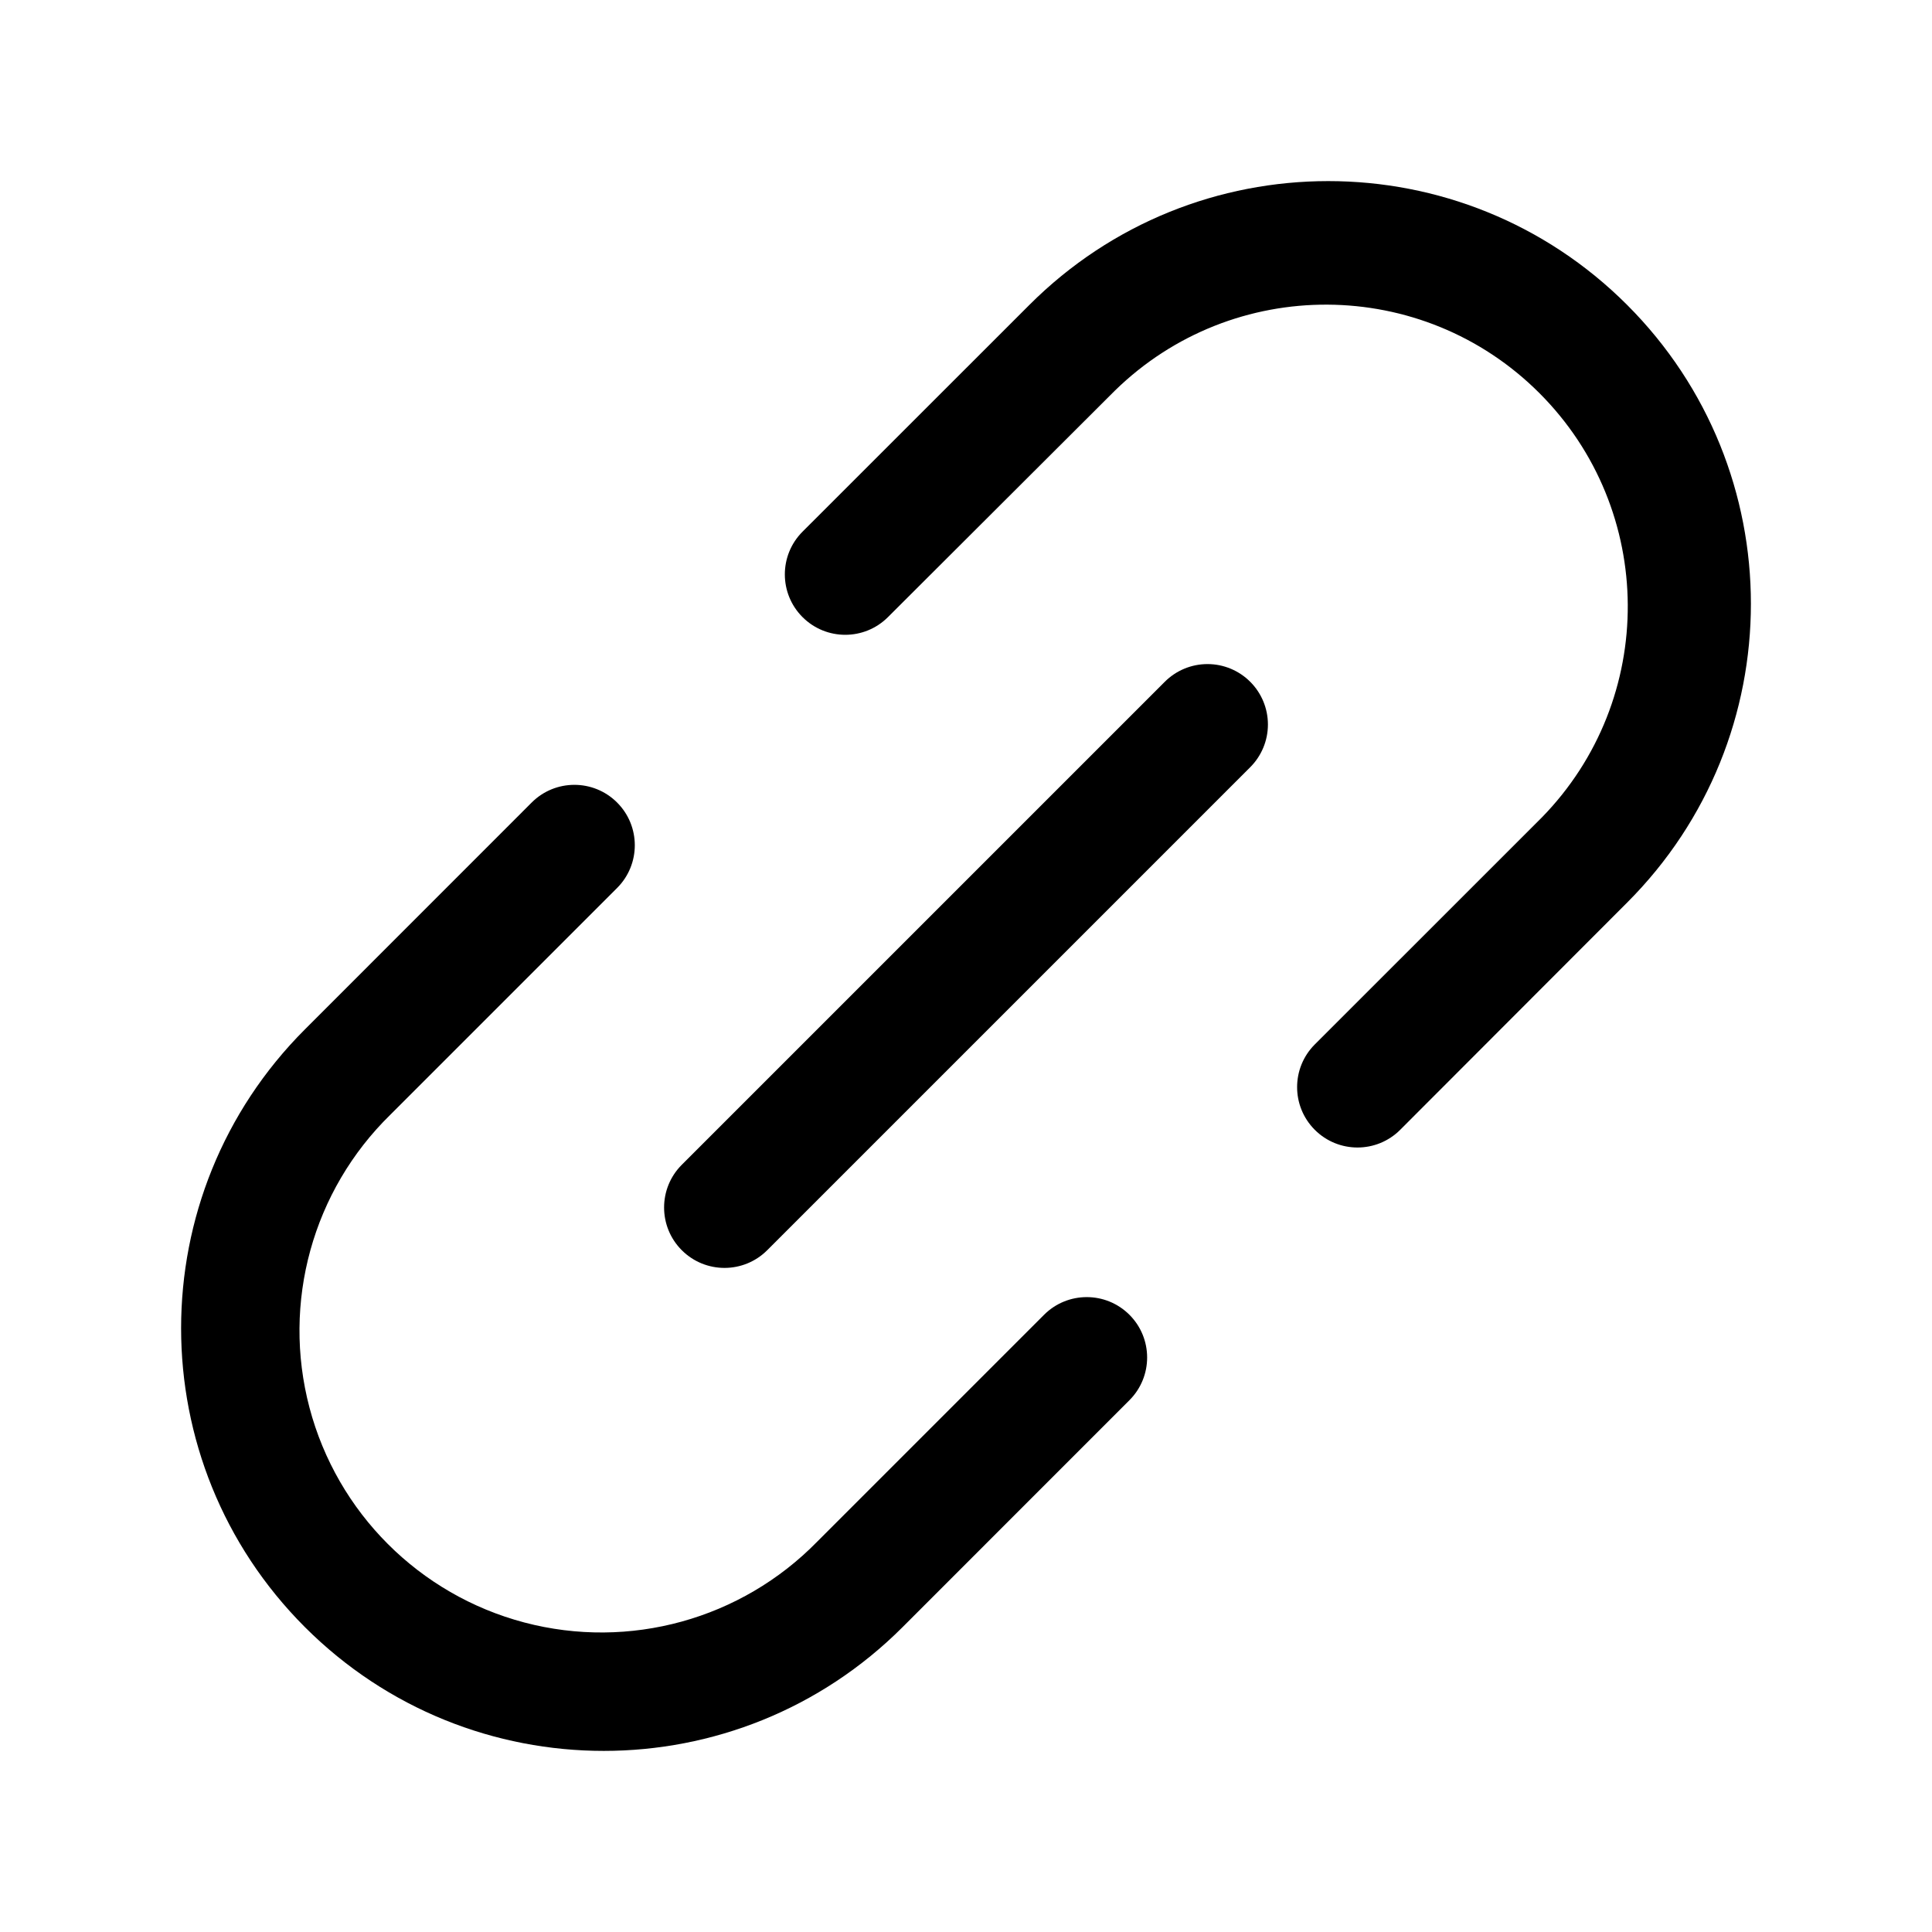
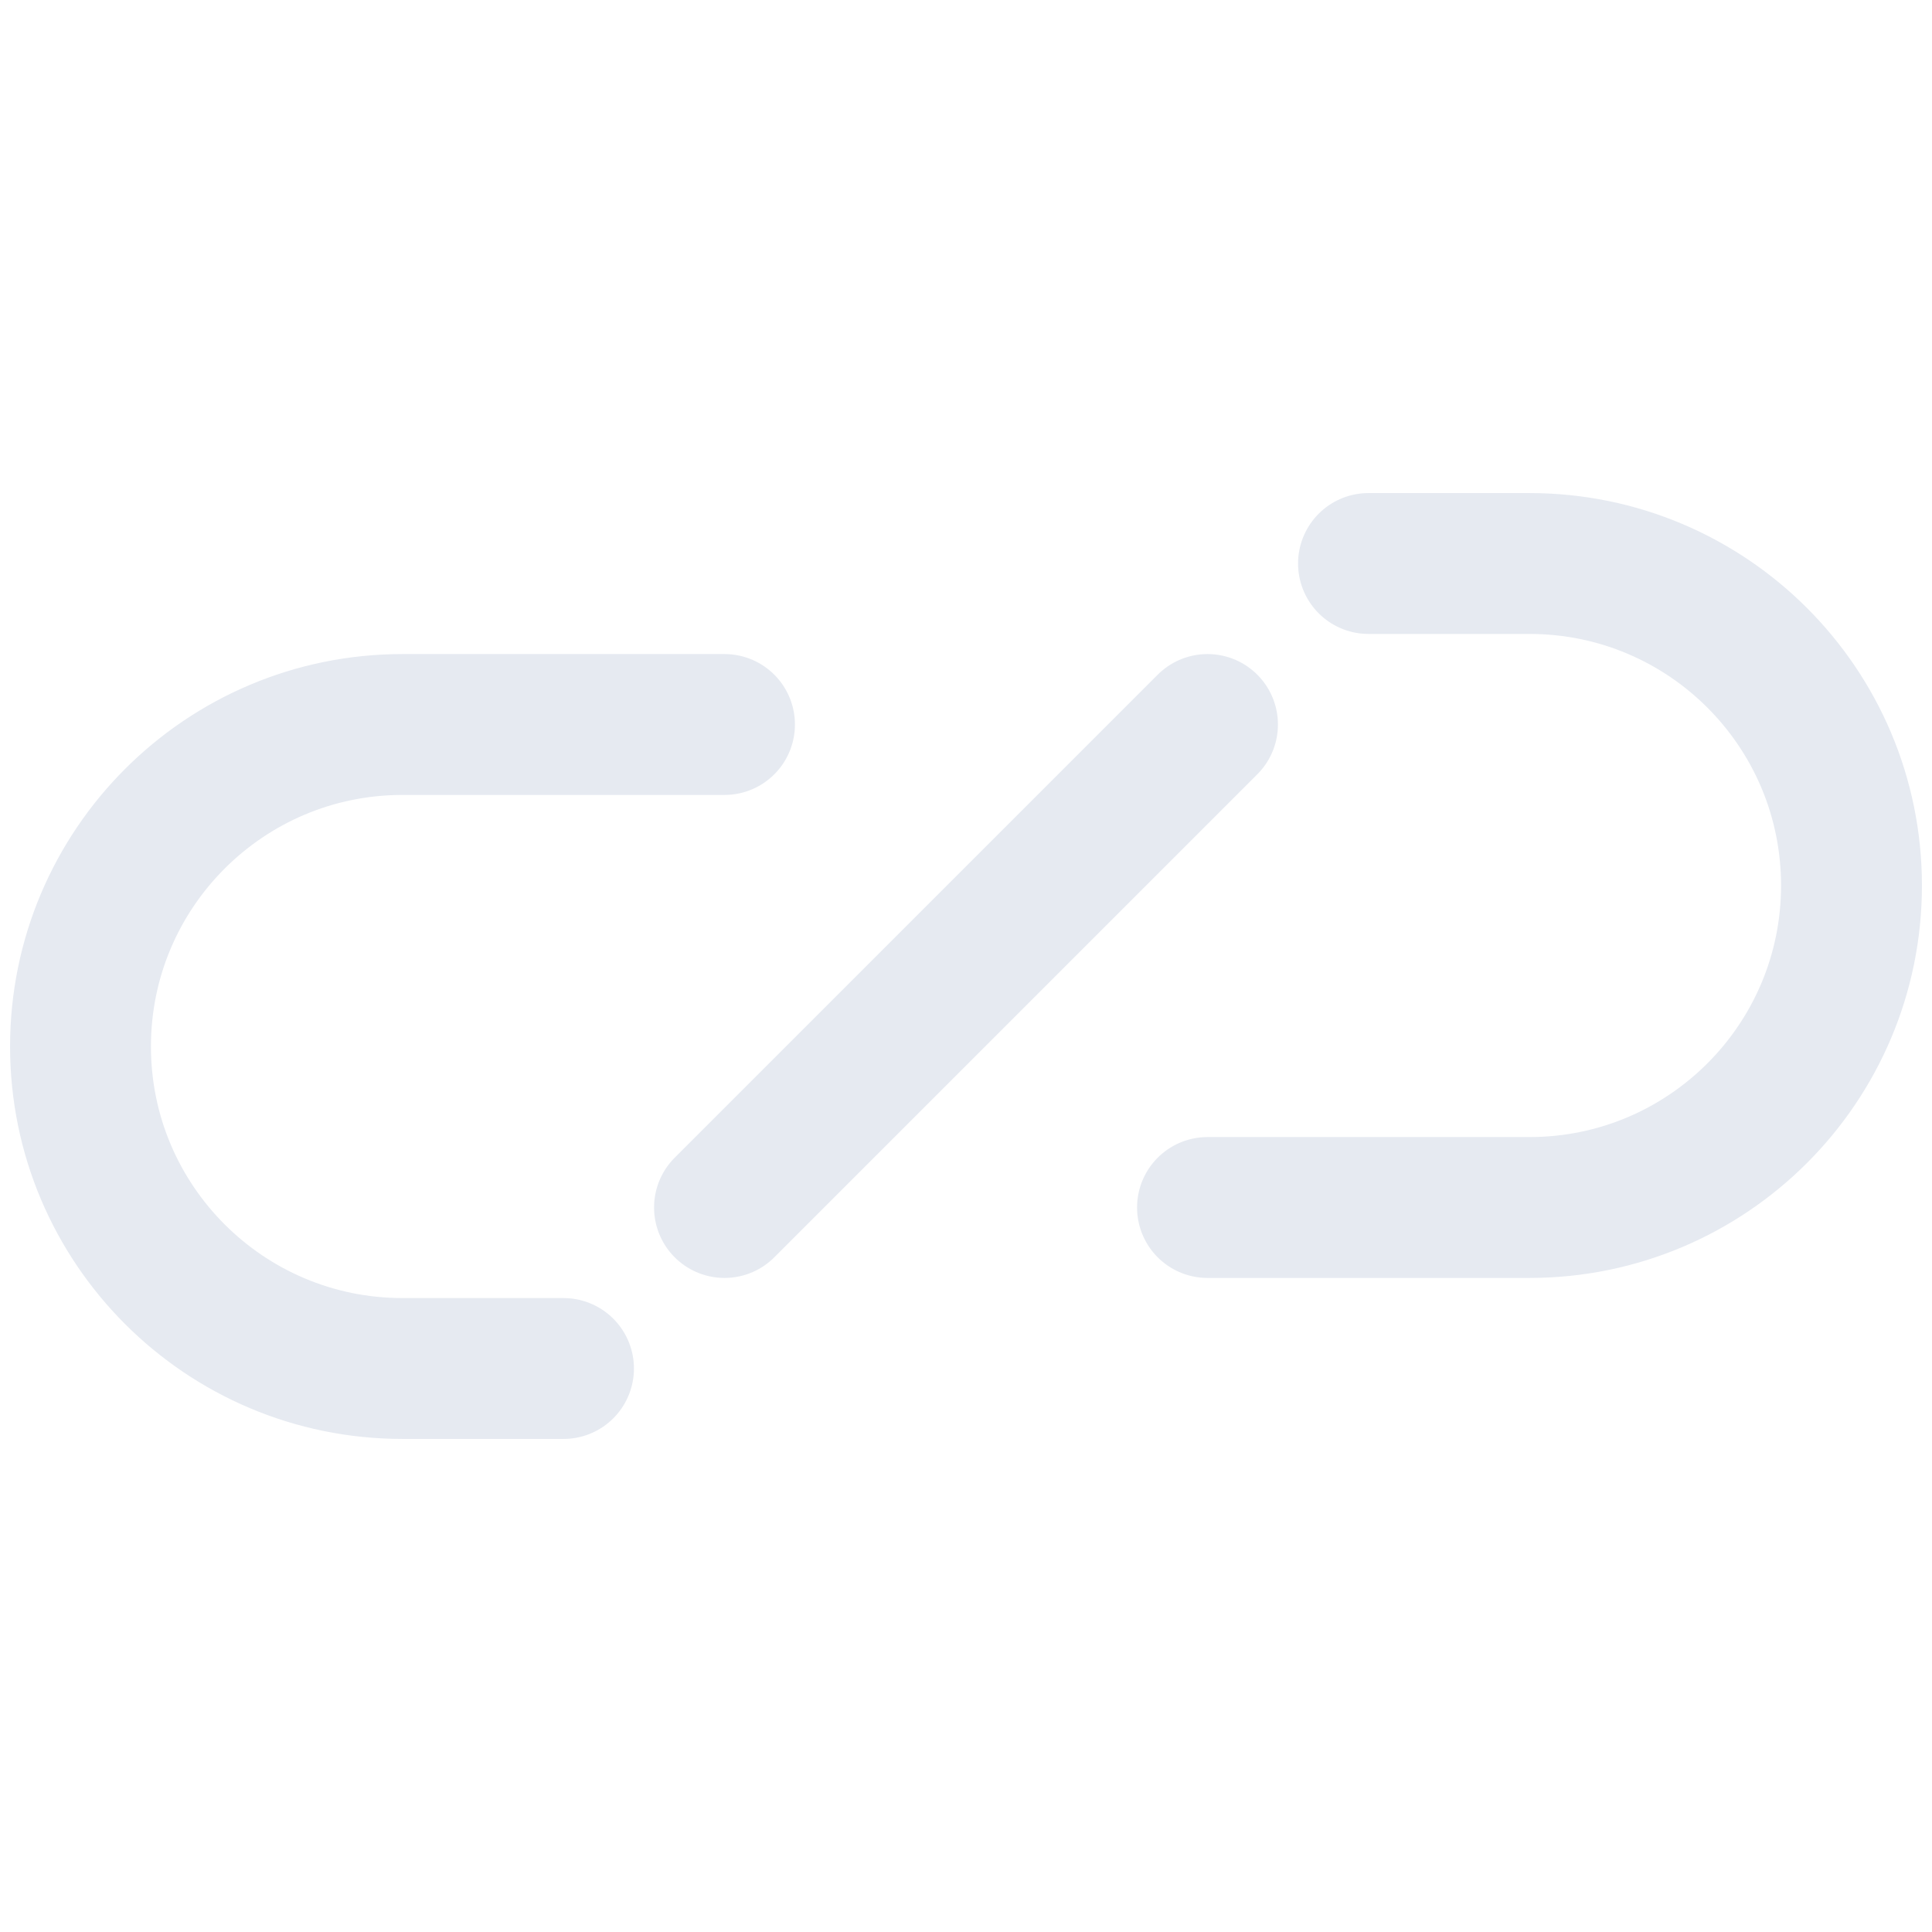
- <svg xmlns="http://www.w3.org/2000/svg" viewBox="0 0 256 256" fill="currentColor">
-   <path d="M165.66,90.34a8,8,0,0,1,0,11.32l-64,64a8,8,0,0,1-11.32-11.32l64-64A8,8,0,0,1,165.66,90.34ZM215.6,40.4a56,56,0,0,0-79.2,0L106.34,70.45a8,8,0,0,0,11.32,11.32l30.06-30a40,40,0,0,1,56.57,56.56l-30.07,30.06a8,8,0,0,0,11.31,11.32L215.6,119.6a56,56,0,0,0,0-79.2ZM138.34,174.22l-30.06,30.06a40,40,0,1,1-56.56-56.57l30.05-30.05a8,8,0,0,0-11.32-11.32L40.4,136.4a56,56,0,0,0,79.2,79.2l30.06-30.07a8,8,0,0,0-11.32-11.31Z" />
+ <svg xmlns="http://www.w3.org/2000/svg" viewBox="0 0 24 24" width="24" height="24" fill="none" stroke="#e6eaf1" stroke-width="1.75" stroke-linecap="round" stroke-linejoin="round" aria-hidden="true">
+   <path d="m9 15 6-6" />
+   <path d="M7 17H5a4 4 0 0 1 0-8h4M17 7h2a4 4 0 0 1 0 8h-4" />
</svg>
